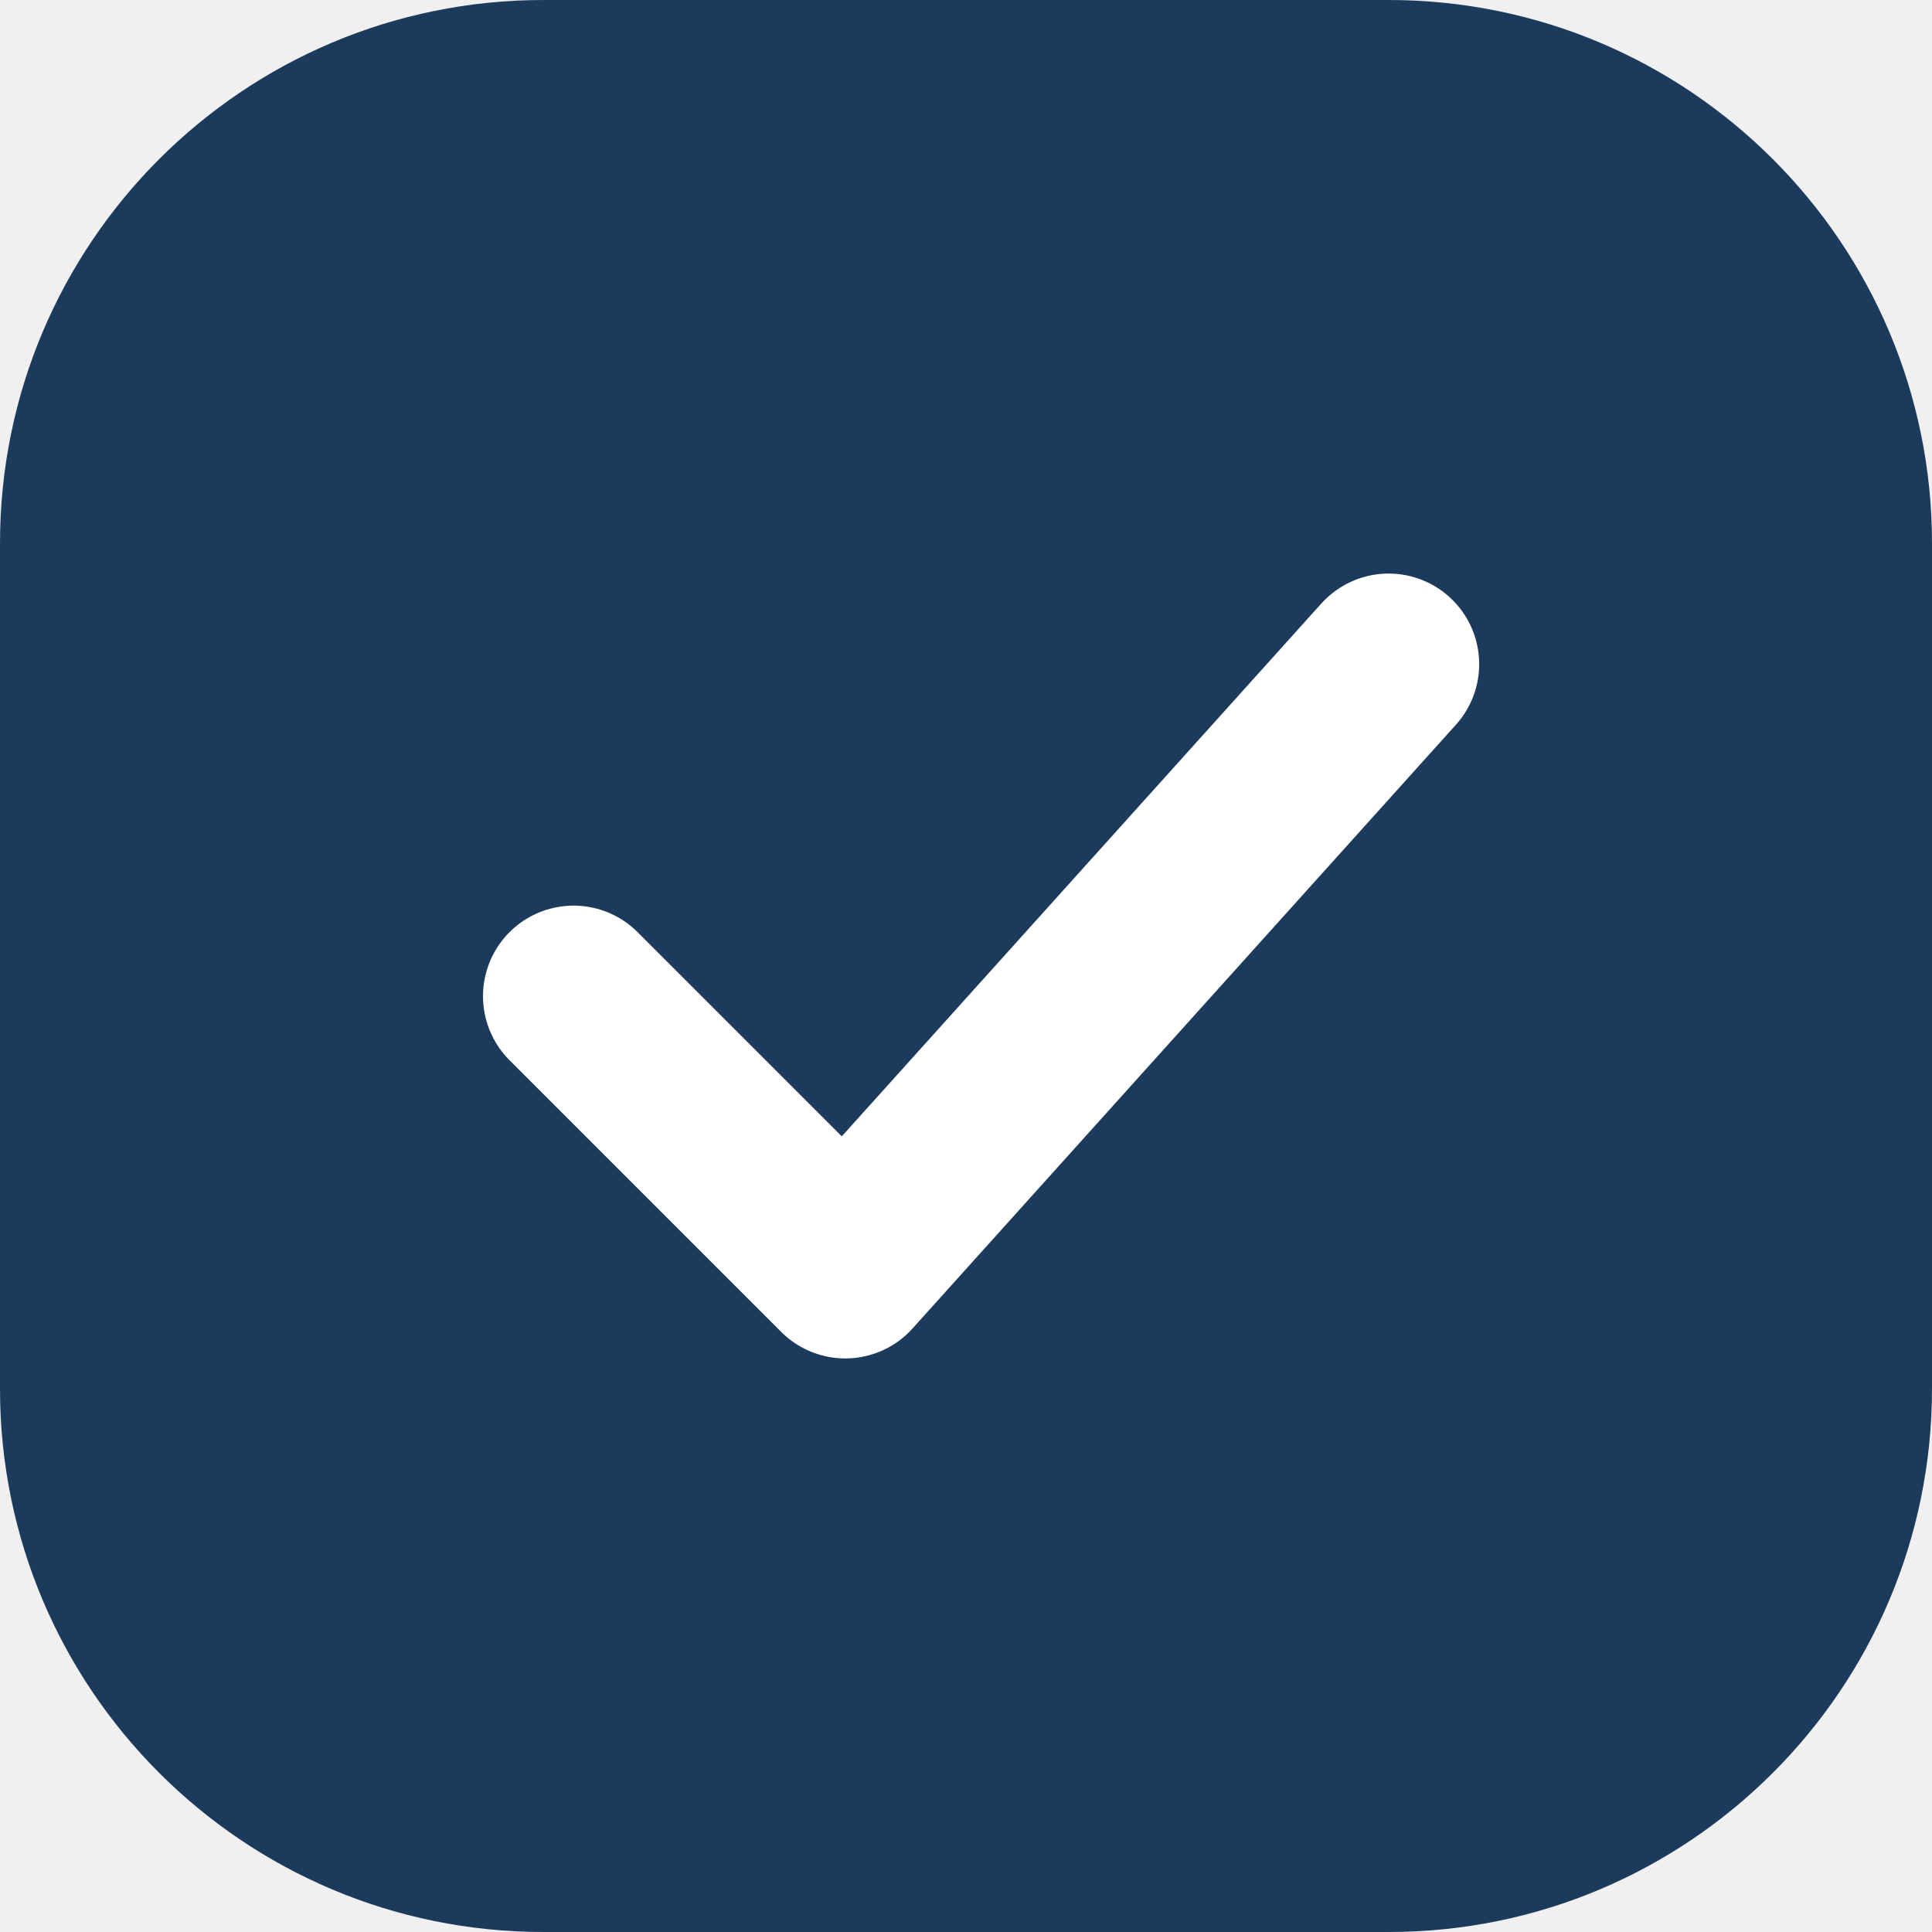
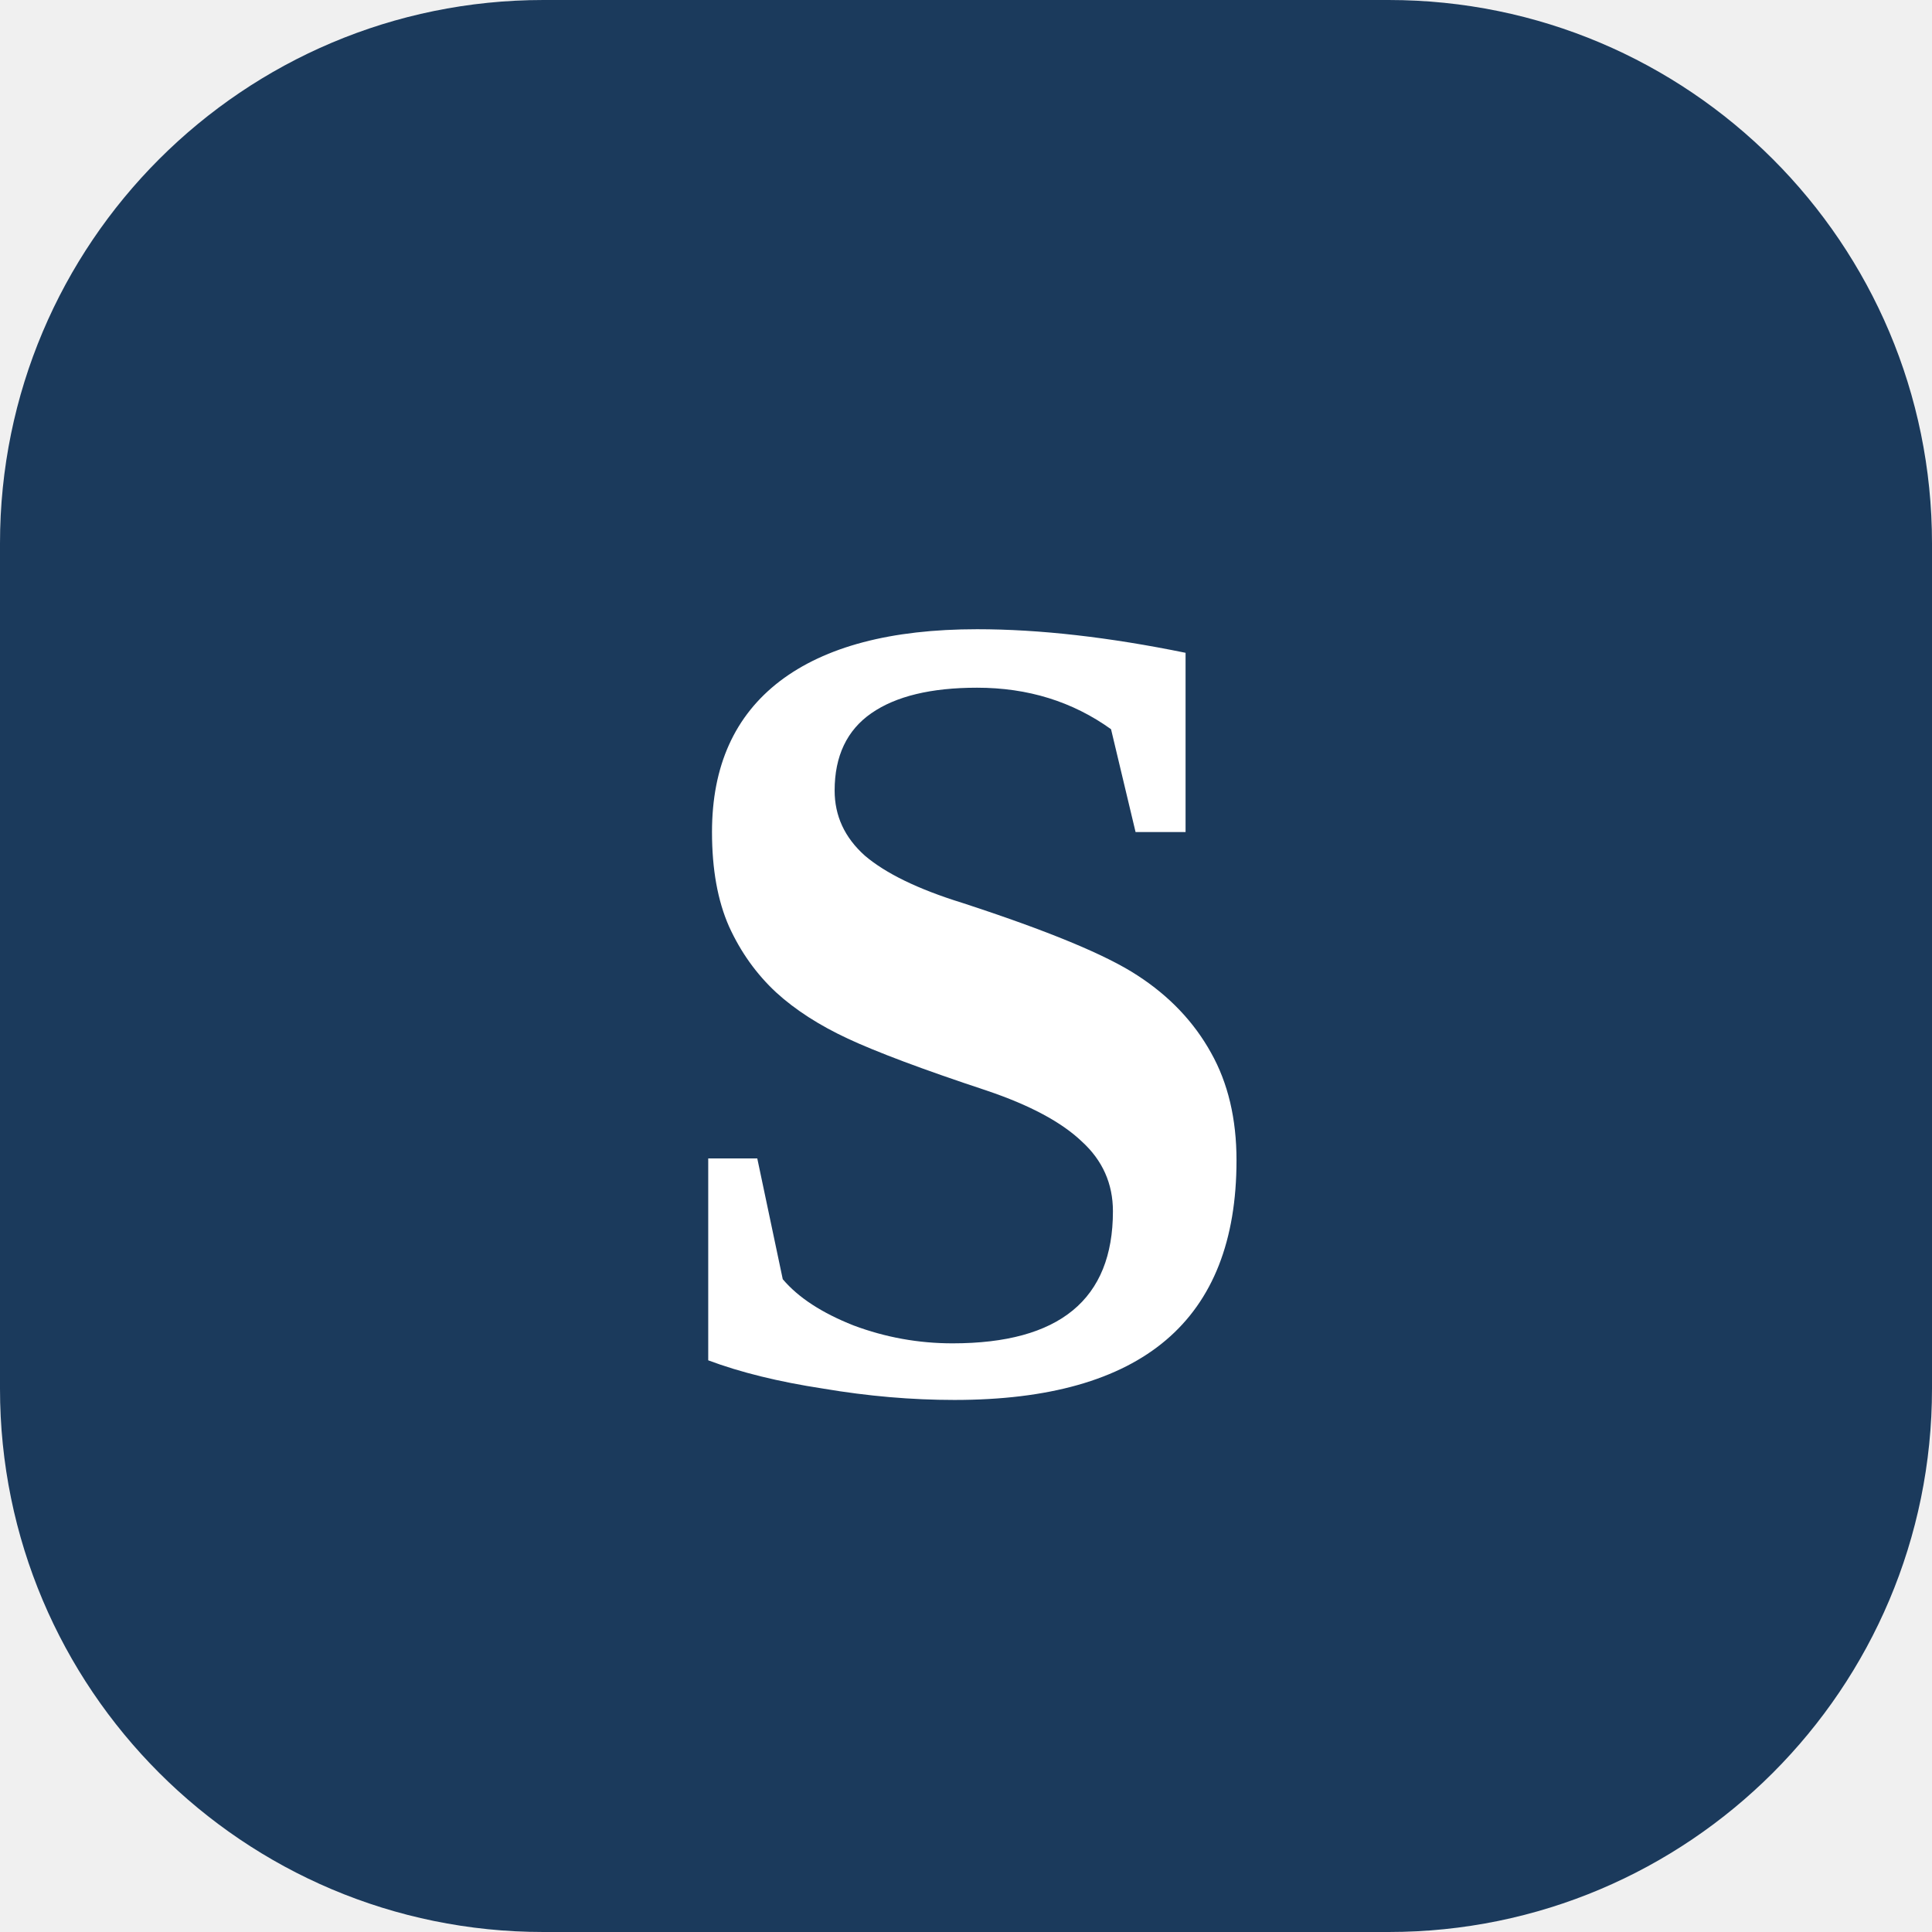
<svg xmlns="http://www.w3.org/2000/svg" width="32" height="32" viewBox="0 0 32 32" fill="none">
  <rect width="32" height="32" rx="9" fill="#1B3A5C" />
-   <path d="M9.5 16.5L14 21L23 11" stroke="white" stroke-width="3" stroke-linecap="round" stroke-linejoin="round" />
+   <text x="16" y="23" text-anchor="middle" font-family="Georgia, 'Times New Roman', serif" font-size="19" font-weight="700" fill="white">S</text>
</svg>
